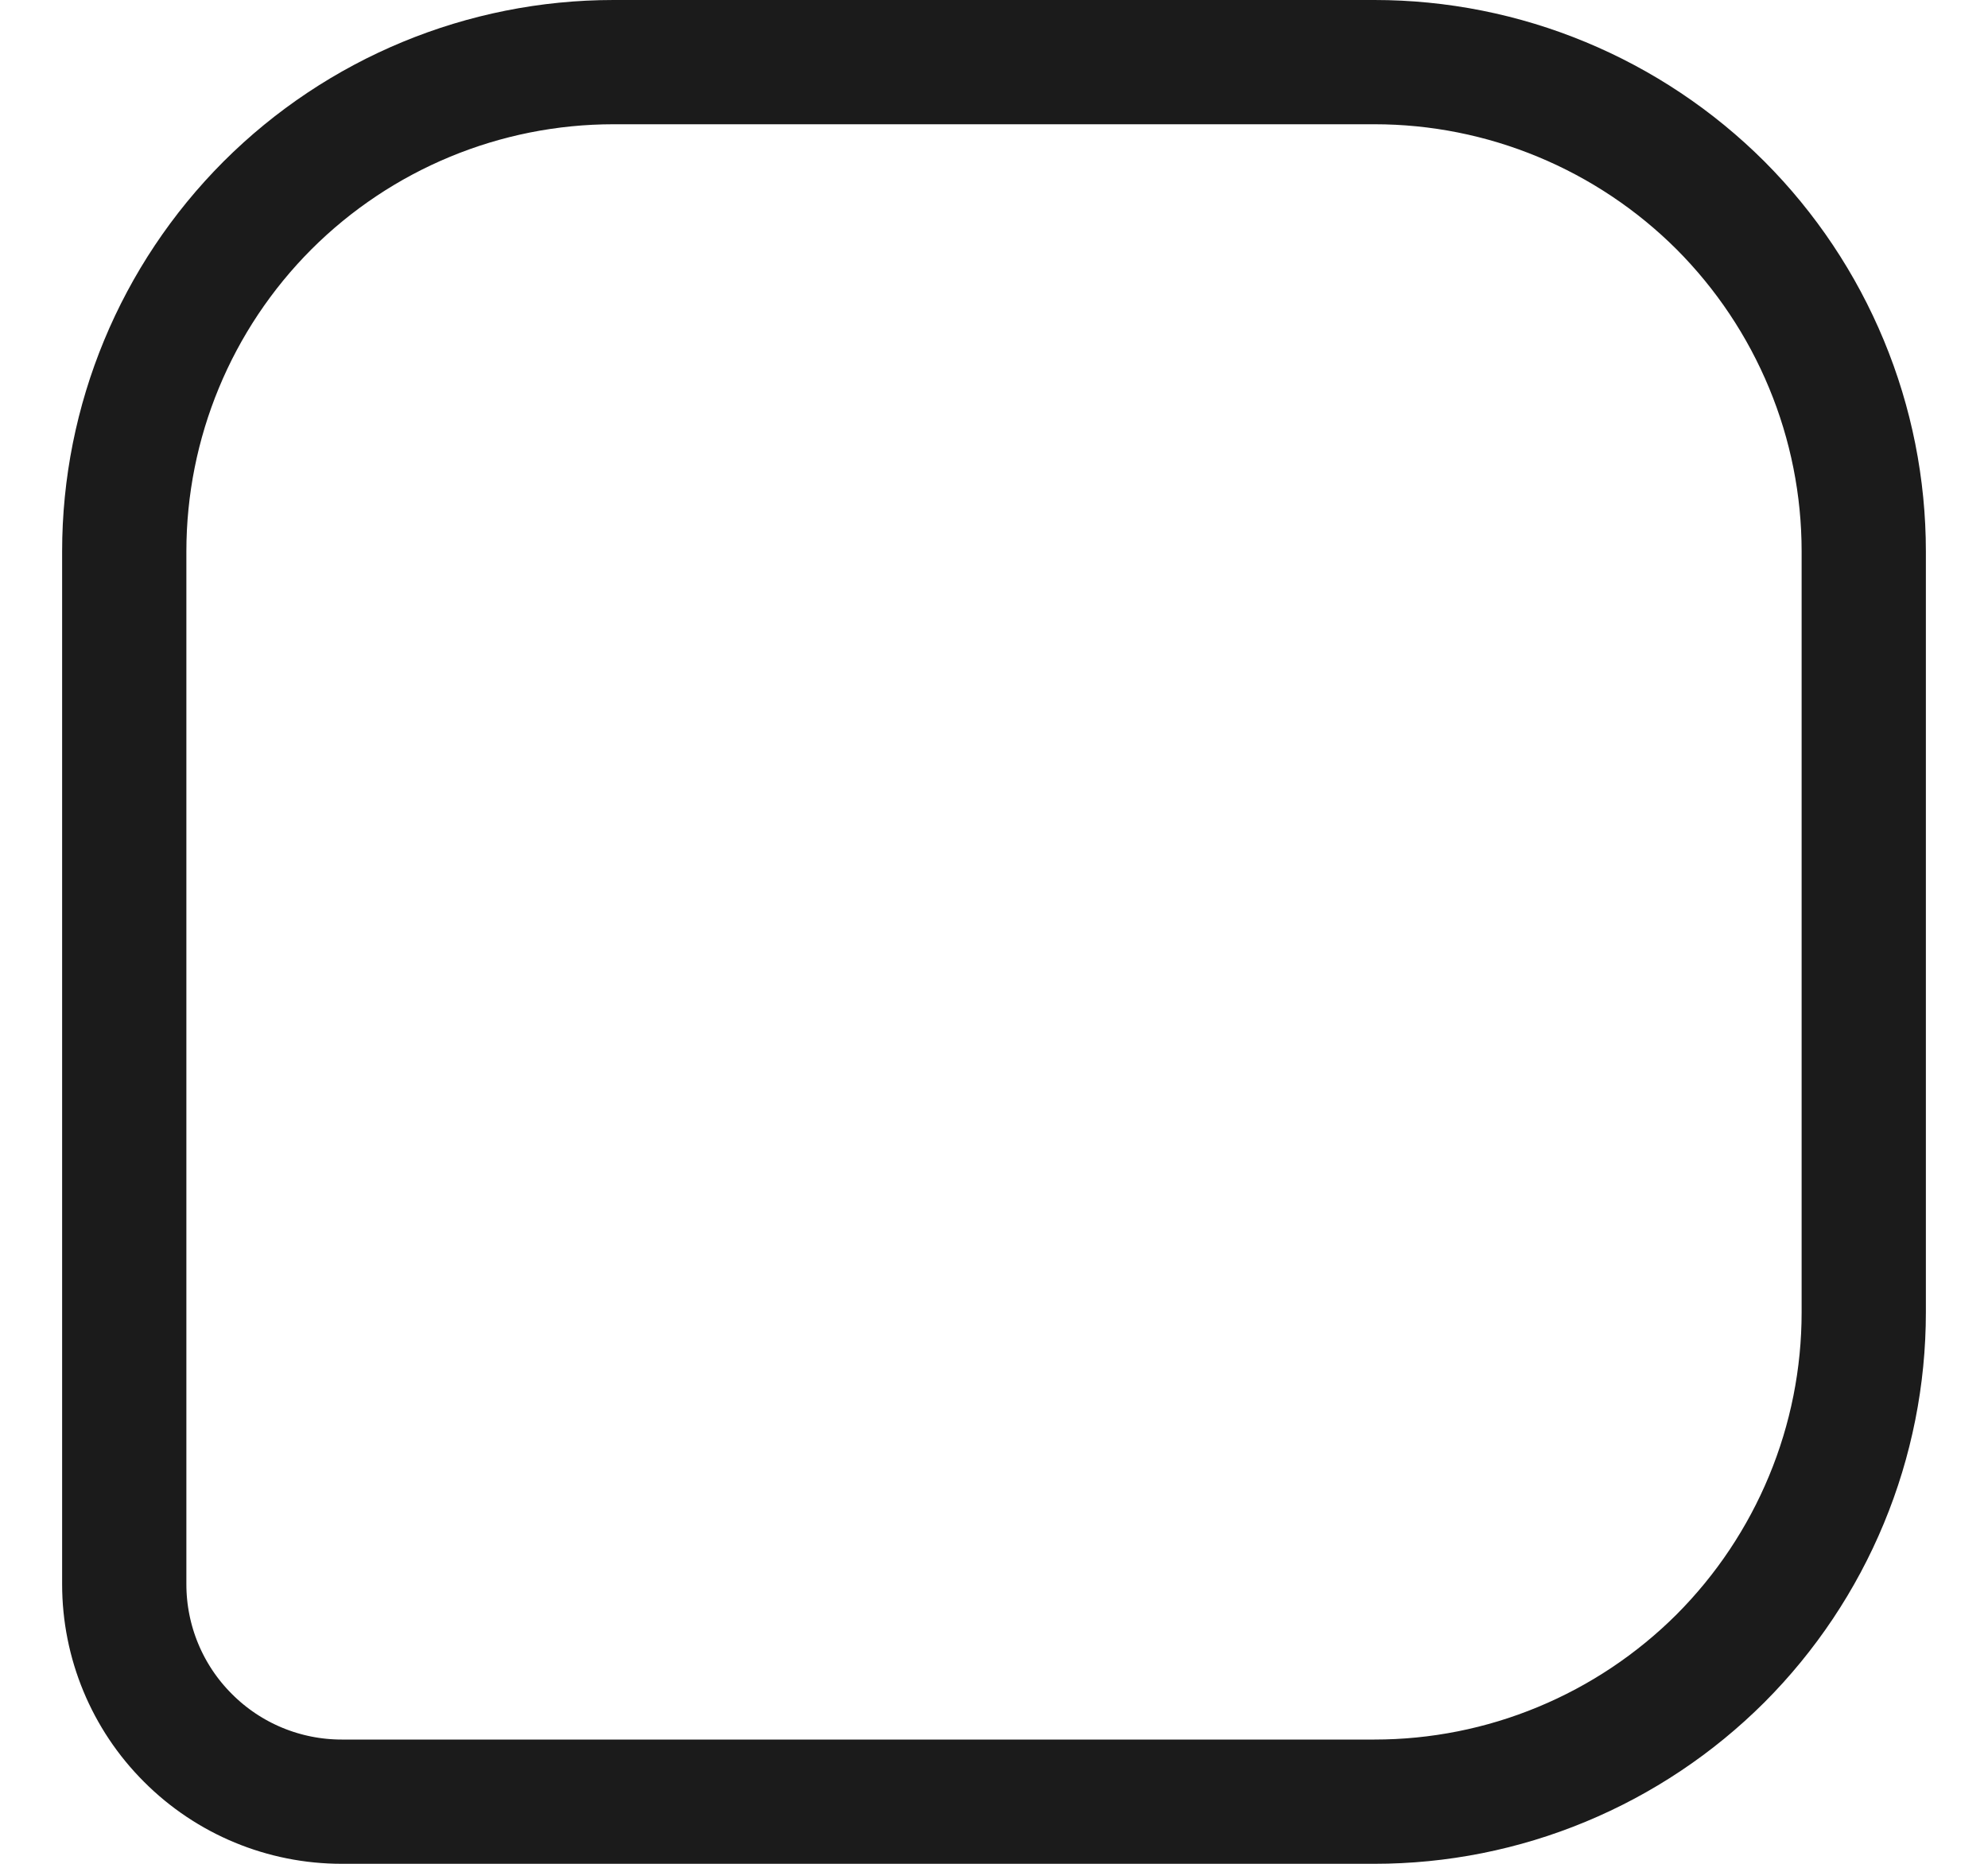
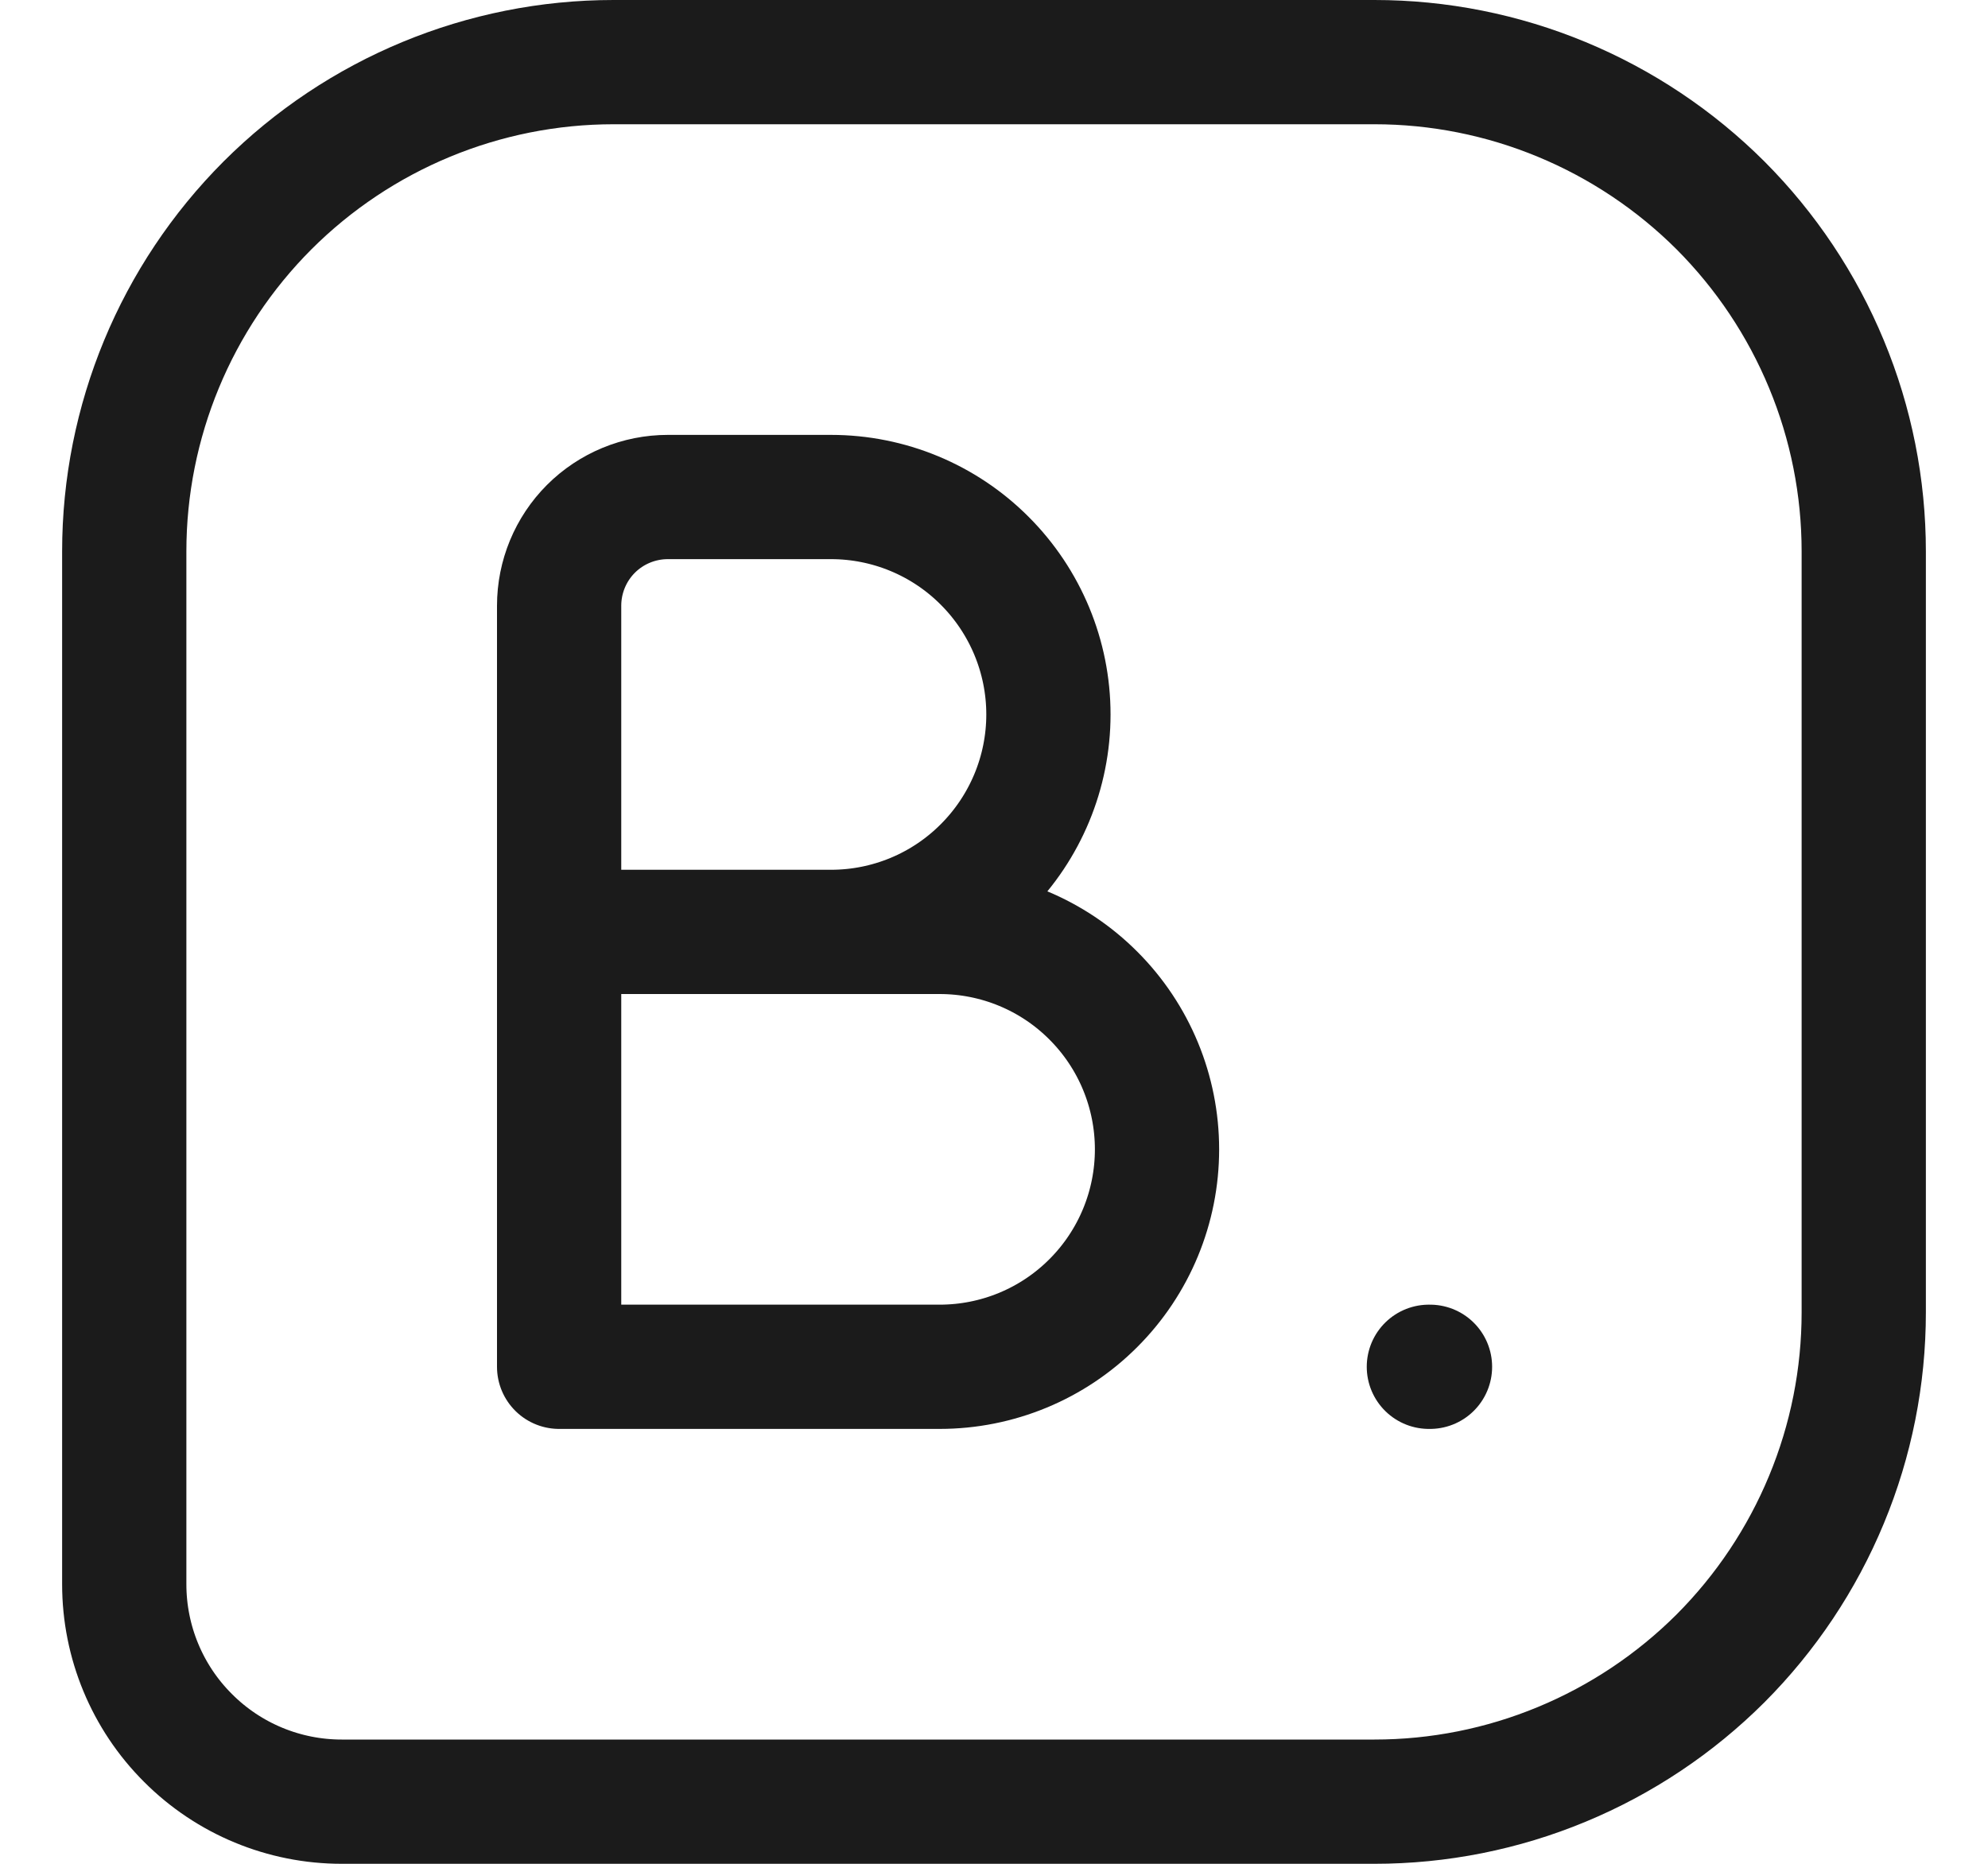
<svg xmlns="http://www.w3.org/2000/svg" width="16" height="15" viewBox="0 0 16 15" fill="none">
  <path d="M1 12.75V4.438C1 3.393 1.415 2.392 2.153 1.653C2.892 0.915 3.893 0.5 4.938 0.5H11.062C11.58 0.5 12.092 0.602 12.569 0.8C13.047 0.998 13.481 1.288 13.847 1.653C14.212 2.019 14.502 2.453 14.7 2.931C14.898 3.408 15 3.92 15 4.438V10.562C15 11.08 14.898 11.592 14.7 12.069C14.502 12.547 14.212 12.981 13.847 13.347C13.481 13.712 13.047 14.002 12.569 14.2C12.092 14.398 11.58 14.5 11.062 14.5H2.75C2.286 14.5 1.841 14.316 1.513 13.987C1.184 13.659 1 13.214 1 12.75Z" stroke="#1B1B1B" stroke-linecap="round" stroke-linejoin="round" />
+   <path d="M4.5 7.5H7.562C8.027 7.5 8.472 7.684 8.8 8.013C9.128 8.341 9.312 8.786 9.312 9.25C9.312 9.714 9.128 10.159 8.8 10.487C8.472 10.816 8.027 11 7.562 11H4.5V4.875C4.5 4.643 4.592 4.42 4.756 4.256C4.92 4.092 5.143 4 5.375 4H6.688C7.152 4 7.597 4.184 7.925 4.513C8.253 4.841 8.438 5.286 8.438 5.75C8.438 6.214 8.253 6.659 7.925 6.987C7.597 7.316 7.152 7.5 6.688 7.5H5.375" stroke="#1B1B1B" stroke-linecap="round" stroke-linejoin="round" />
+   <path d="M11.5 11H11.509" stroke="#1B1B1B" stroke-linecap="round" stroke-linejoin="round" />
</svg>
